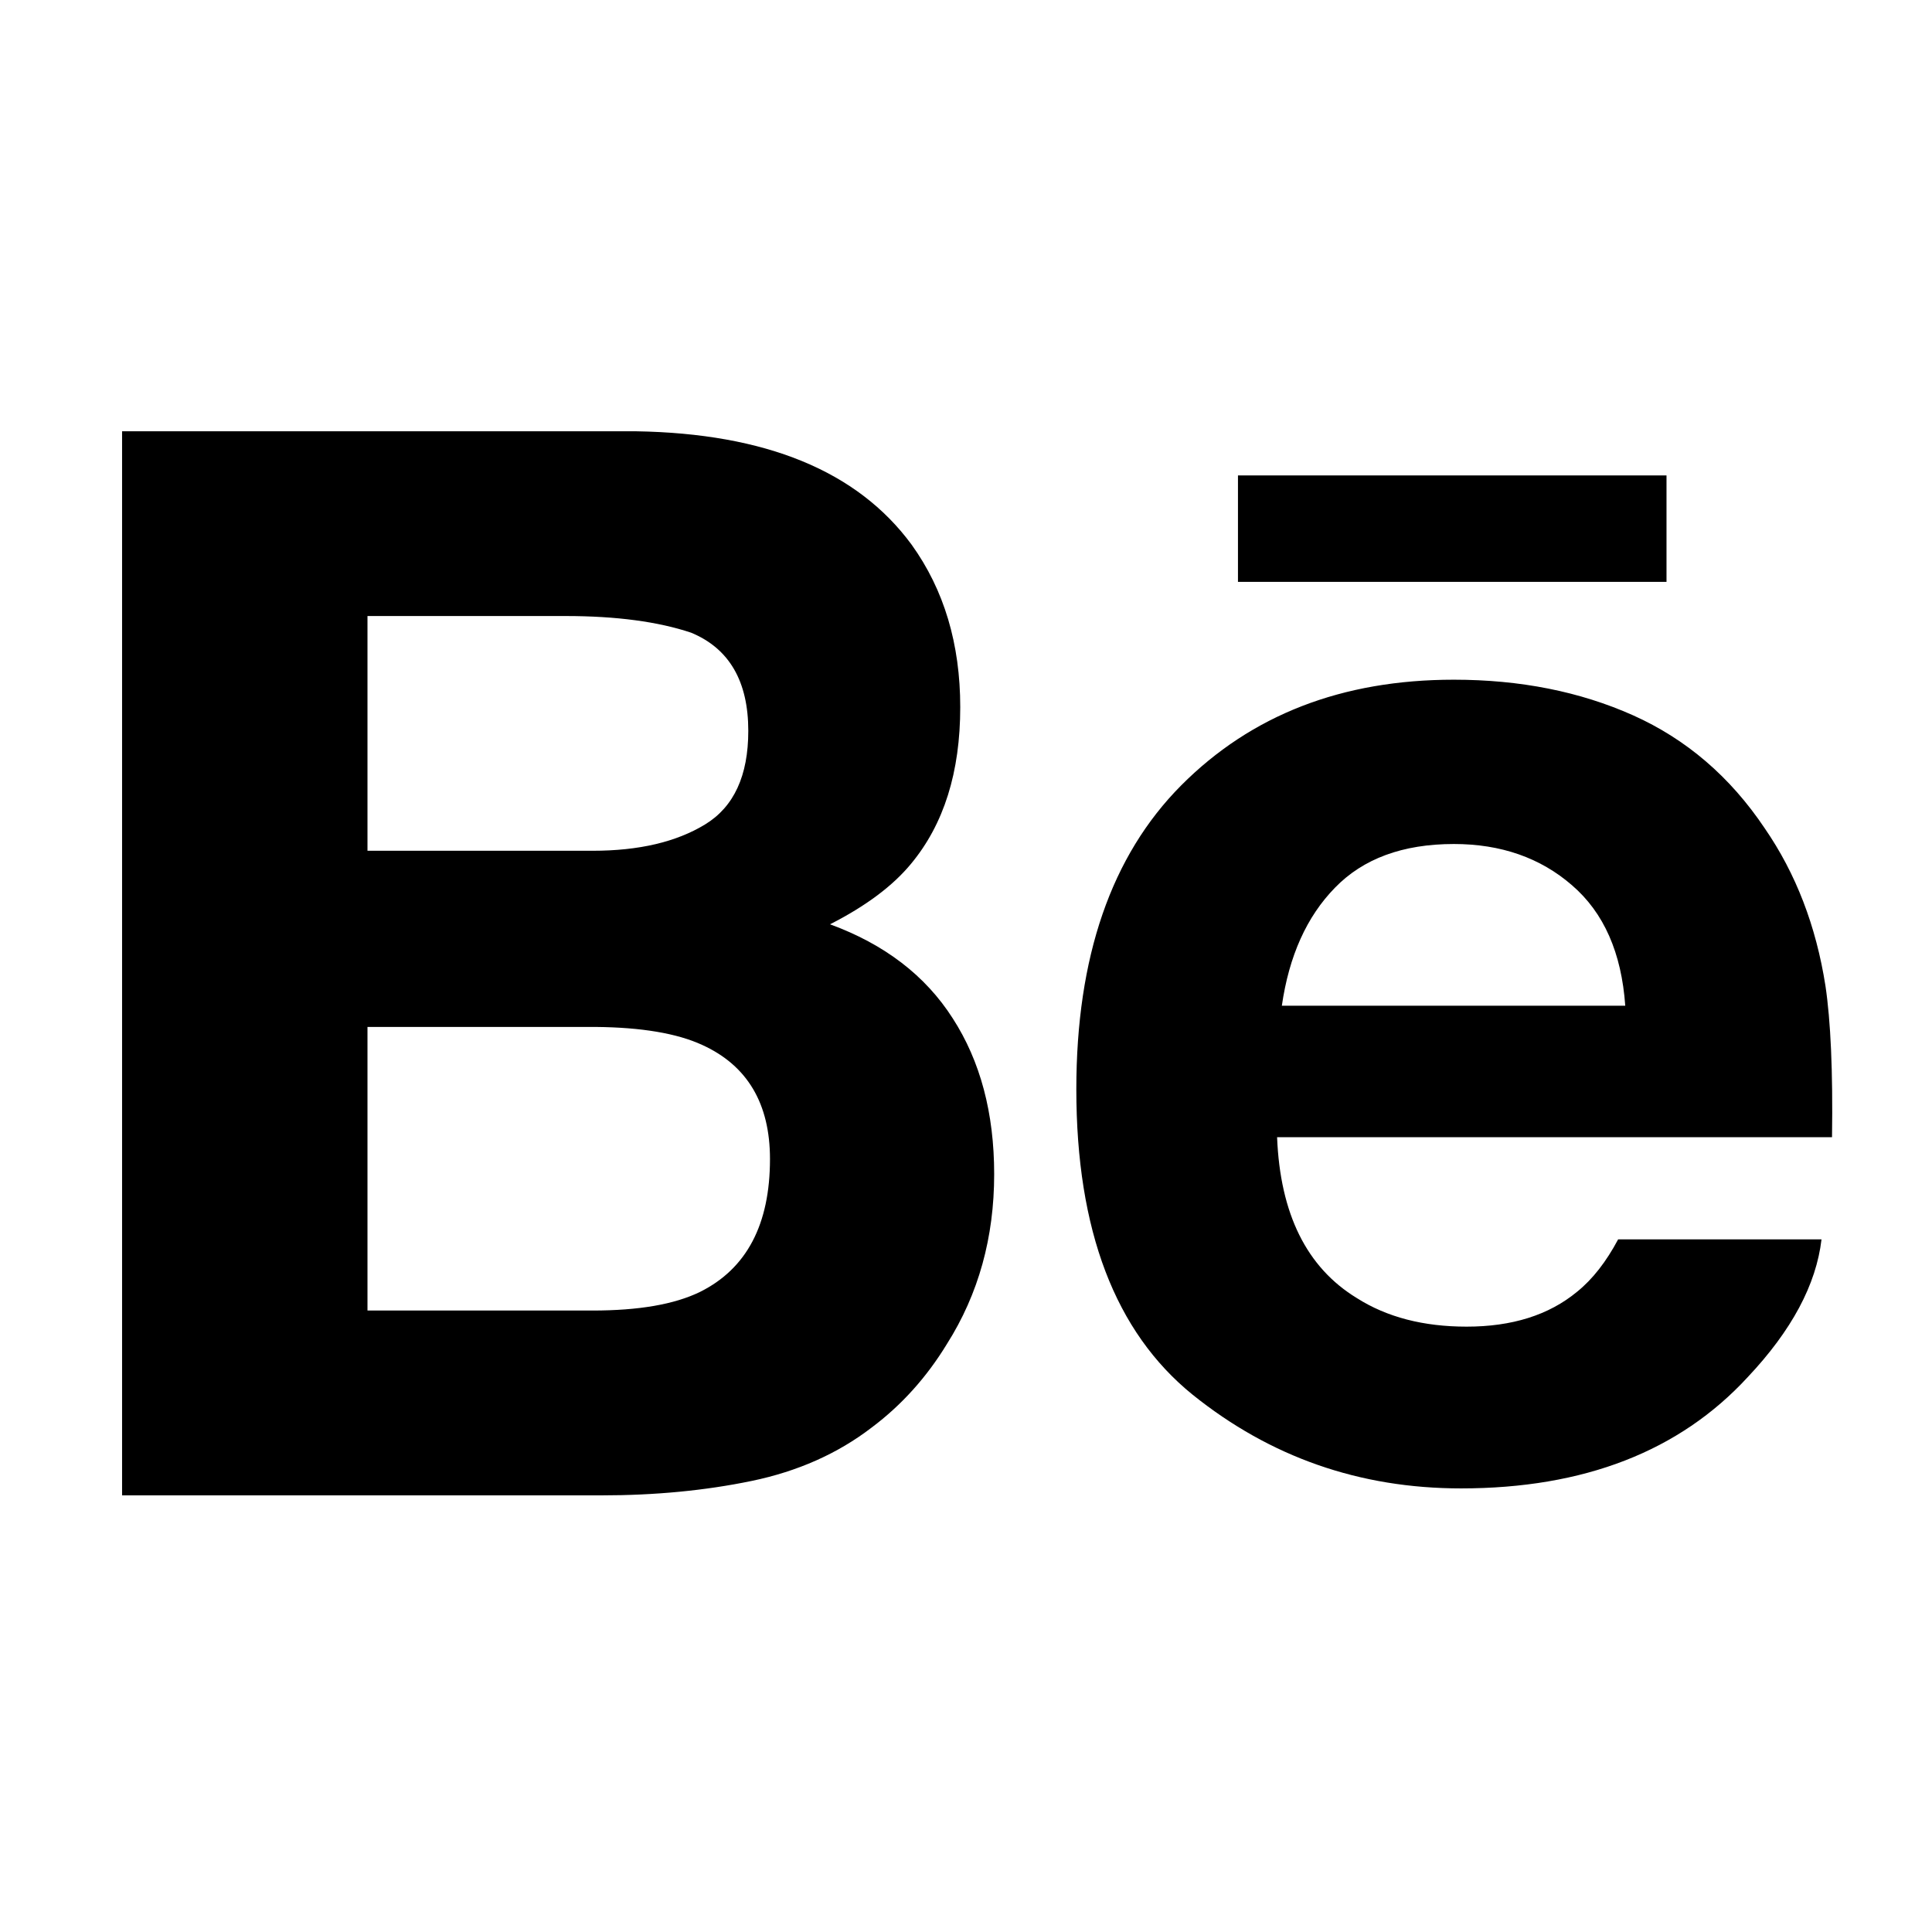
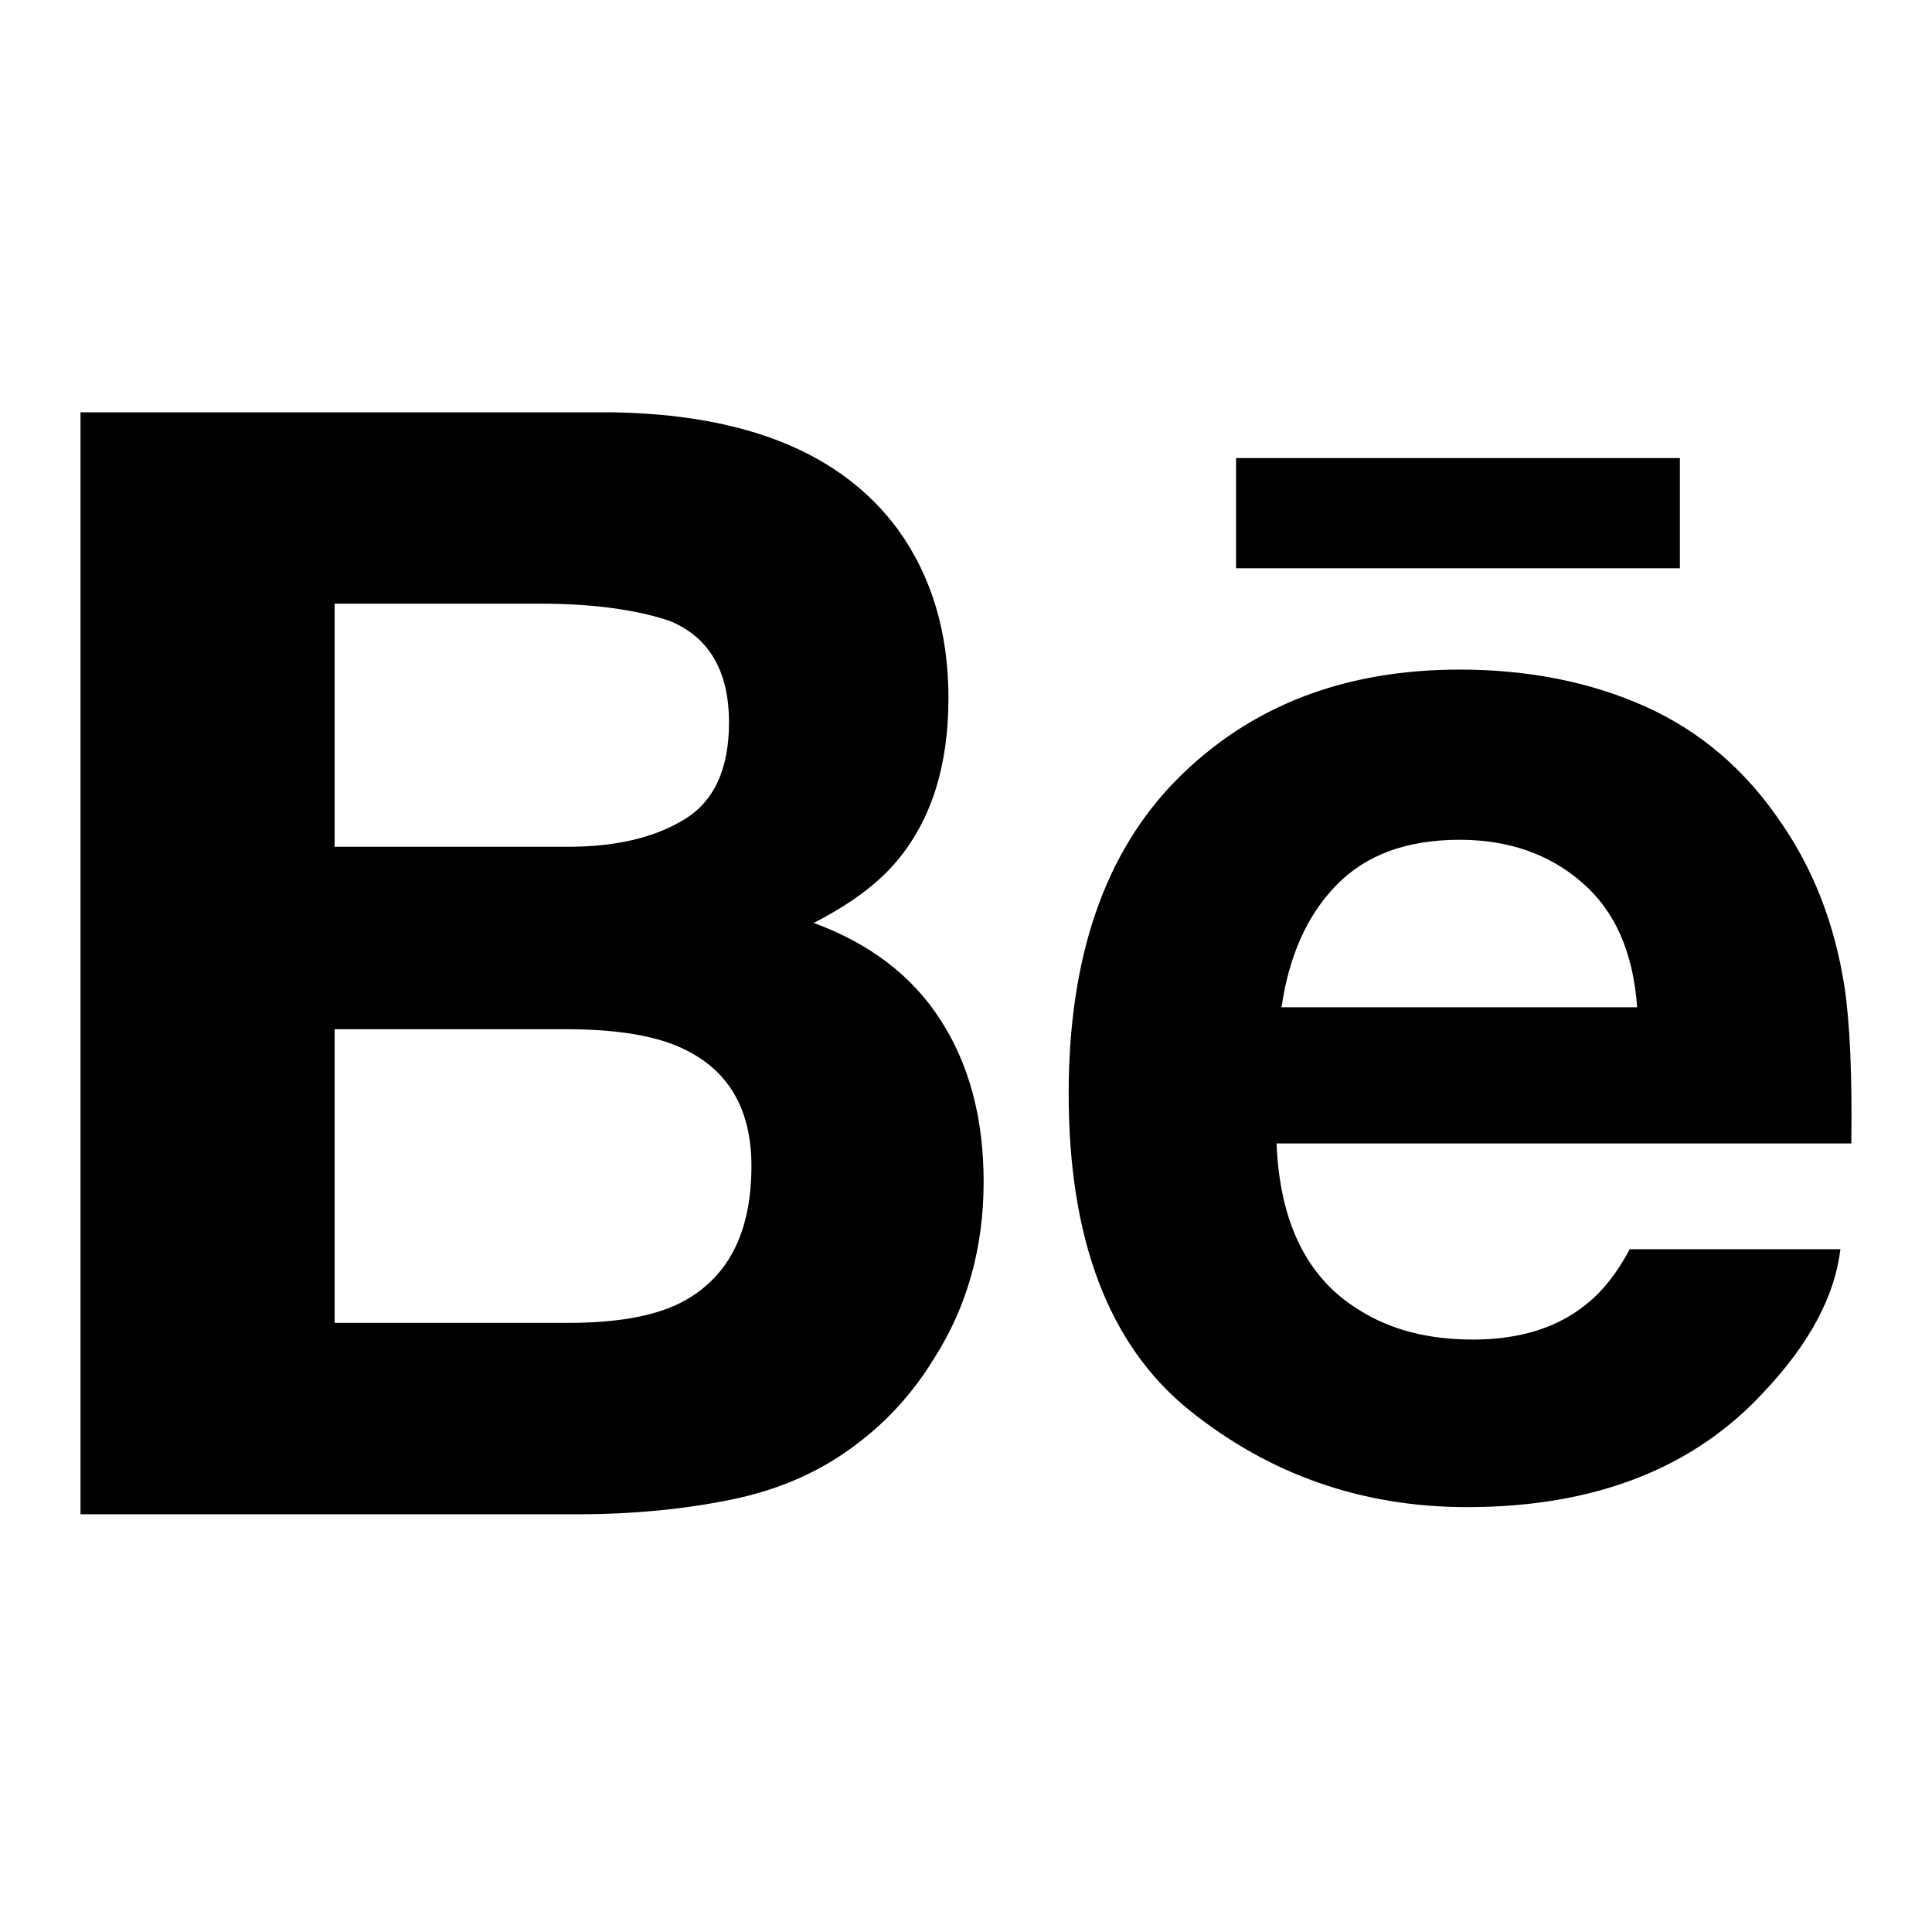
<svg xmlns="http://www.w3.org/2000/svg" width="48px" height="48px" viewBox="0 0 48 48" version="1.1">
  <defs />
  <g id="Page-1" stroke="none" stroke-width="1" fill="none" fill-rule="evenodd">
    <g id="Behance" fill="#000000">
-       <path d="M23.67,25.3 C24.357,26.364 24.7,27.656 24.7,29.172 C24.7,30.741 24.313,32.148 23.526,33.391 C23.025,34.213 22.403,34.908 21.656,35.467 C20.814,36.114 19.817,36.557 18.672,36.794 C17.523,37.032 16.279,37.152 14.939,37.152 L3.033,37.152 L3.033,10.715 L15.801,10.715 C19.019,10.767 21.301,11.699 22.648,13.531 C23.456,14.654 23.857,16.001 23.857,17.568 C23.857,19.184 23.451,20.477 22.635,21.46 C22.181,22.011 21.51,22.512 20.622,22.964 C21.967,23.456 22.988,24.232 23.67,25.3 Z M9.13,21.137 L14.724,21.137 C15.874,21.137 16.803,20.919 17.519,20.482 C18.234,20.046 18.591,19.271 18.591,18.158 C18.591,16.928 18.119,16.112 17.171,15.719 C16.357,15.446 15.315,15.305 14.051,15.305 L9.13,15.305 L9.13,21.137 Z M19.13,28.795 C19.13,27.421 18.569,26.472 17.448,25.962 C16.822,25.673 15.938,25.525 14.805,25.514 L9.13,25.514 L9.13,32.56 L14.717,32.56 C15.865,32.56 16.753,32.409 17.394,32.096 C18.55,31.52 19.13,30.423 19.13,28.795 Z M45.353,24.494 C45.482,25.359 45.54,26.614 45.516,28.254 L31.729,28.254 C31.805,30.157 32.462,31.488 33.708,32.249 C34.459,32.727 35.37,32.96 36.437,32.96 C37.562,32.96 38.479,32.676 39.185,32.091 C39.569,31.781 39.908,31.344 40.202,30.792 L45.255,30.792 C45.123,31.916 44.514,33.056 43.421,34.215 C41.727,36.056 39.351,36.979 36.299,36.979 C33.778,36.979 31.557,36.201 29.628,34.649 C27.706,33.092 26.741,30.566 26.741,27.063 C26.741,23.778 27.607,21.263 29.346,19.513 C31.092,17.76 33.345,16.887 36.121,16.887 C37.767,16.887 39.251,17.181 40.574,17.772 C41.894,18.364 42.984,19.296 43.843,20.577 C44.62,21.704 45.12,23.008 45.353,24.494 Z M40.379,24.987 C40.286,23.671 39.847,22.675 39.056,21.994 C38.271,21.312 37.291,20.969 36.121,20.969 C34.848,20.969 33.865,21.335 33.167,22.055 C32.464,22.774 32.026,23.75 31.847,24.987 L40.379,24.987 L40.379,24.987 Z M41.403,14.456 L30.757,14.456 L30.757,11.812 L41.404,11.812 L41.404,14.456 L41.403,14.456 L41.403,14.456 Z" id="Combined-Shape" />
+       <path d="M23.371,25.348 C24.082,26.45 24.438,27.788 24.438,29.359 C24.438,30.983 24.037,32.44 23.222,33.727 C22.703,34.579 22.059,35.298 21.285,35.877 C20.413,36.547 19.381,37.007 18.195,37.252 C17.005,37.498 15.717,37.622 14.33,37.622 L2,37.622 L2,10.244 L15.222,10.244 C18.555,10.299 20.917,11.264 22.312,13.16 C23.15,14.323 23.564,15.719 23.564,17.341 C23.564,19.015 23.145,20.354 22.299,21.372 C21.829,21.942 21.134,22.461 20.215,22.93 C21.608,23.44 22.665,24.243 23.371,25.348 Z M8.314,21.038 L14.107,21.038 C15.298,21.038 16.26,20.812 17.001,20.359 C17.742,19.908 18.112,19.105 18.112,17.952 C18.112,16.679 17.622,15.833 16.641,15.427 C15.798,15.144 14.719,14.998 13.41,14.998 L8.314,14.998 L8.314,21.038 Z M18.669,28.968 C18.669,27.545 18.088,26.562 16.928,26.035 C16.279,25.735 15.364,25.582 14.19,25.571 L8.314,25.571 L8.314,32.867 L14.099,32.867 C15.288,32.867 16.208,32.711 16.872,32.386 C18.069,31.79 18.669,30.654 18.669,28.968 Z M45.826,24.514 C45.959,25.409 46.019,26.709 45.995,28.408 L31.716,28.408 C31.795,30.378 32.475,31.757 33.766,32.545 C34.544,33.04 35.488,33.281 36.592,33.281 C37.757,33.281 38.707,32.987 39.438,32.382 C39.836,32.061 40.187,31.608 40.491,31.036 L45.724,31.036 C45.587,32.2 44.957,33.381 43.825,34.581 C42.07,36.487 39.61,37.444 36.45,37.444 C33.839,37.444 31.538,36.637 29.541,35.03 C27.551,33.418 26.551,30.802 26.551,27.174 C26.551,23.772 27.449,21.168 29.249,19.356 C31.057,17.54 33.39,16.636 36.265,16.636 C37.97,16.636 39.506,16.941 40.877,17.553 C42.243,18.166 43.372,19.131 44.262,20.457 C45.067,21.625 45.584,22.975 45.826,24.514 Z M40.674,25.025 C40.578,23.662 40.123,22.63 39.304,21.925 C38.492,21.218 37.476,20.864 36.265,20.864 C34.947,20.864 33.929,21.243 33.206,21.988 C32.478,22.732 32.025,23.744 31.839,25.025 L40.674,25.025 L40.674,25.025 Z M41.735,14.119 L30.71,14.119 L30.71,11.38 L41.736,11.38 L41.736,14.119 L41.735,14.119 L41.735,14.119 Z" id="Combined-Shape" />
    </g>
  </g>
</svg>
